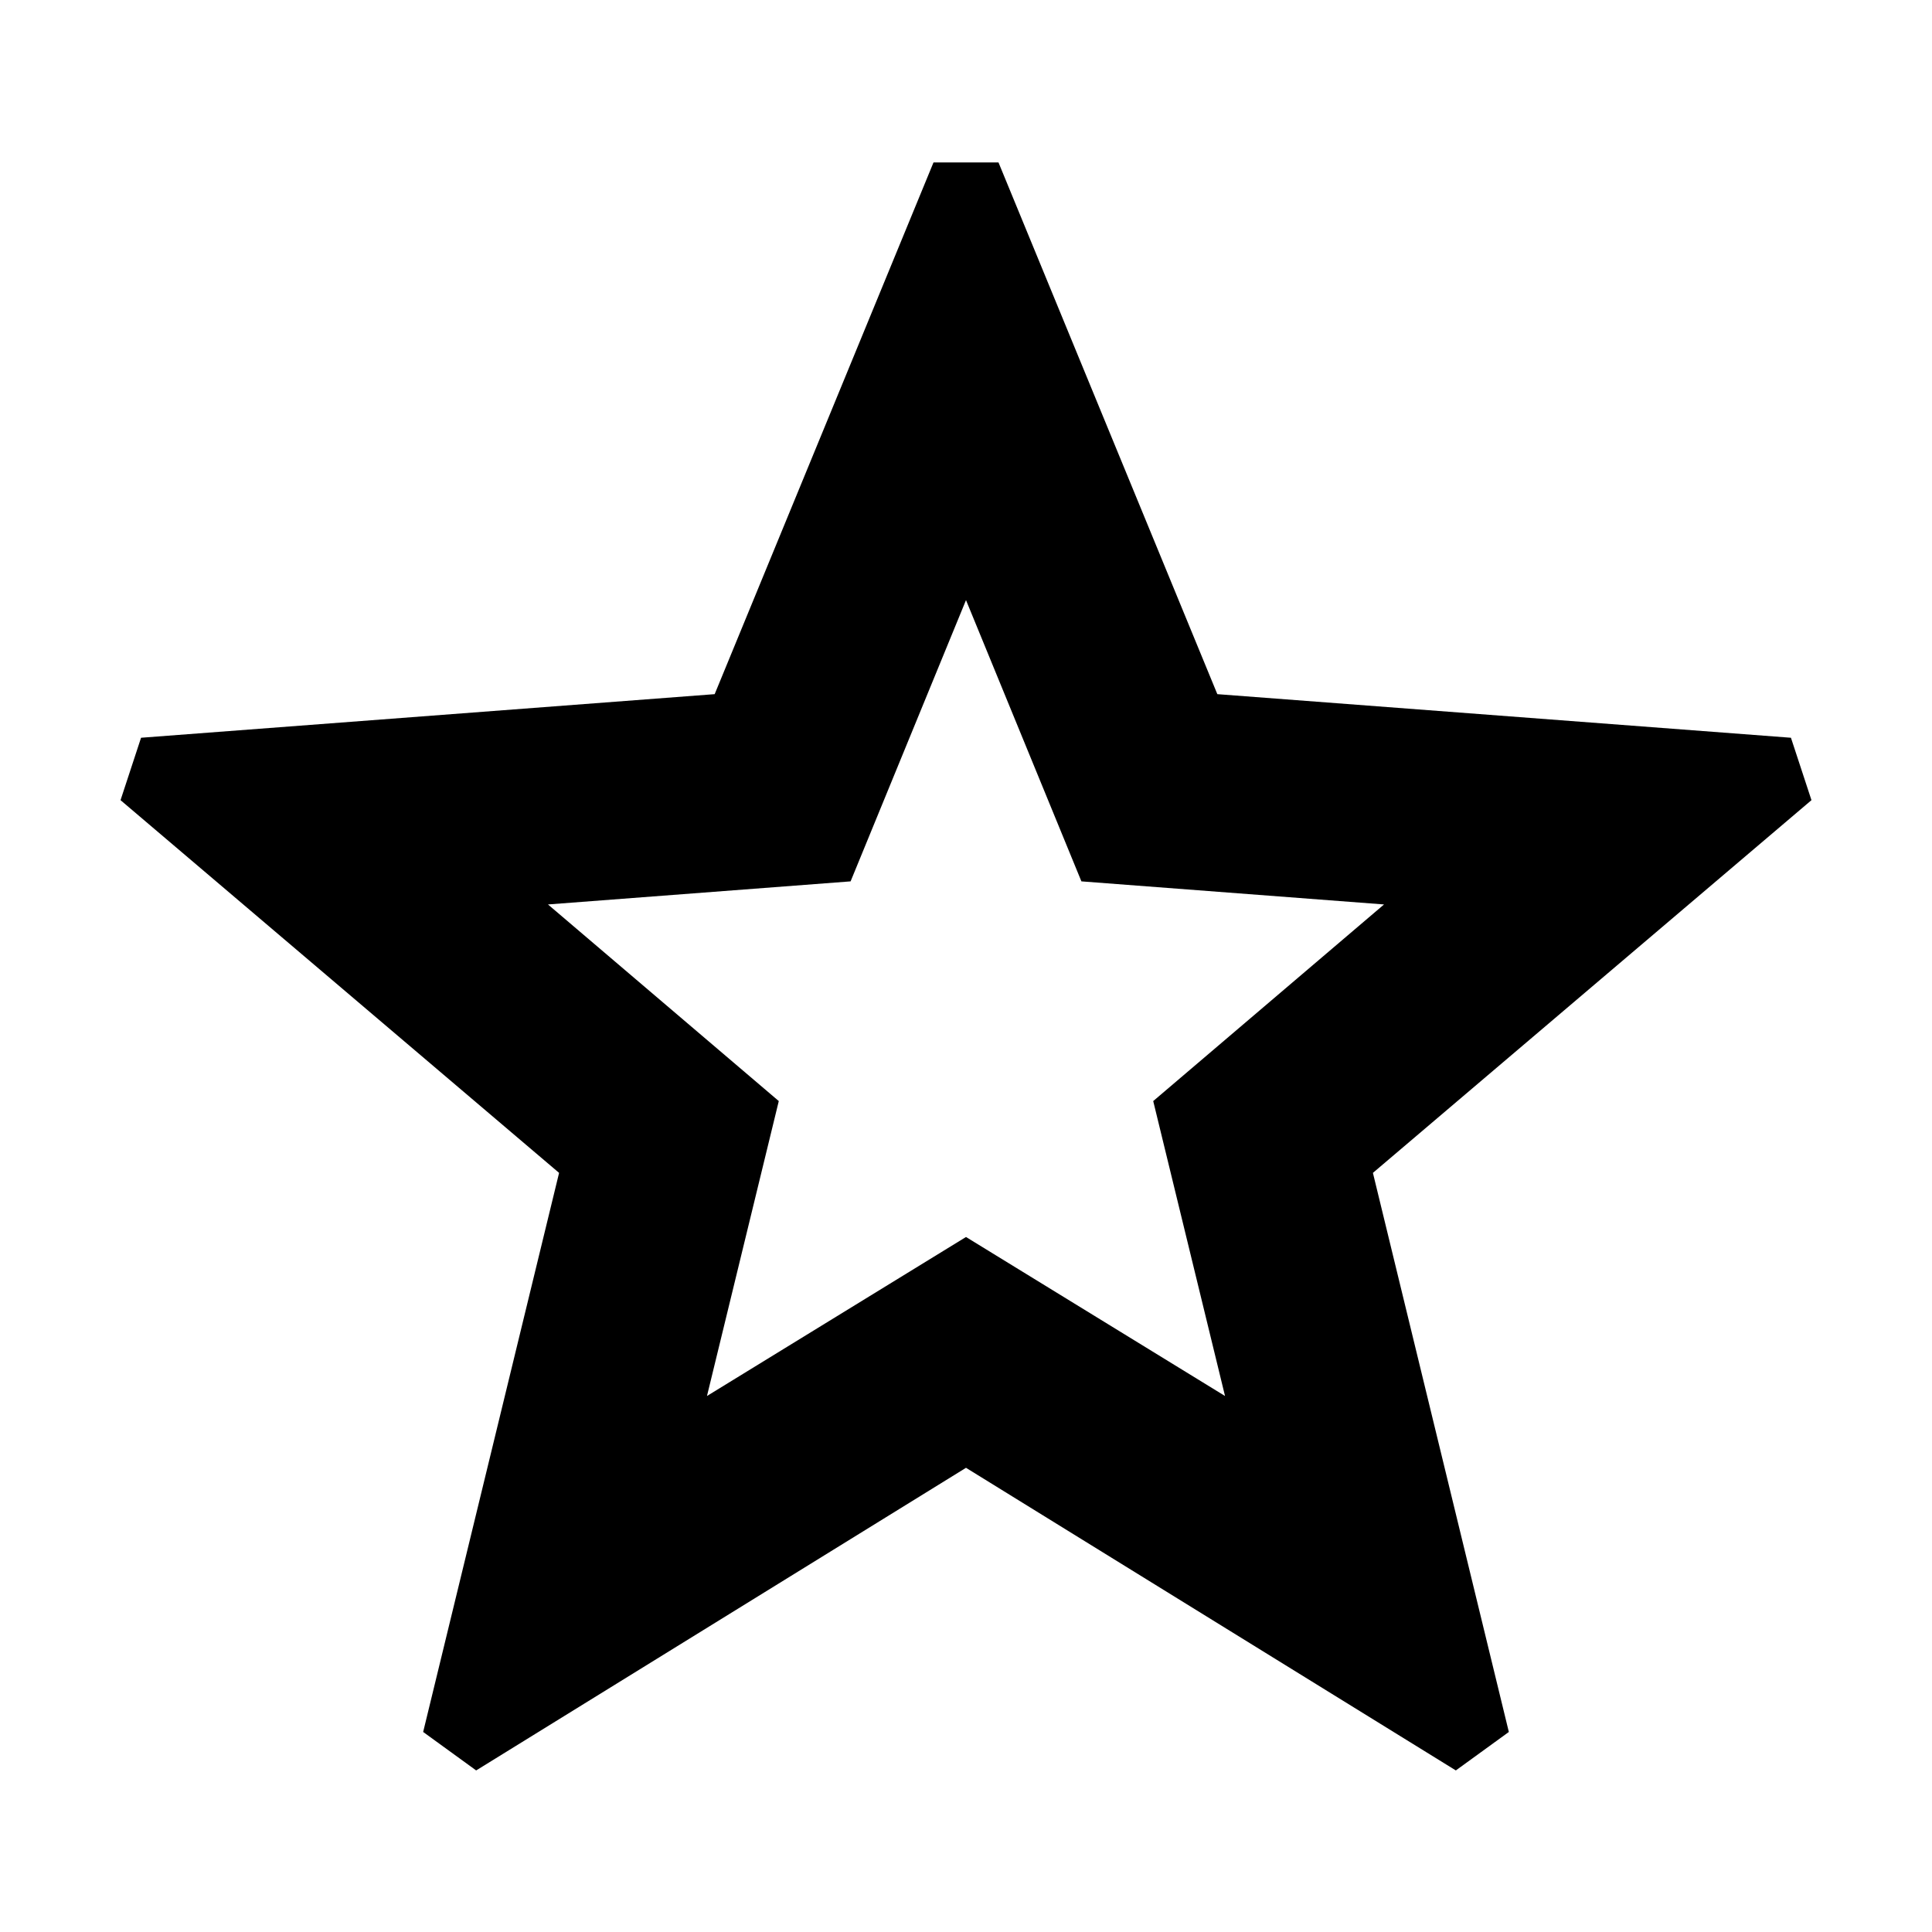
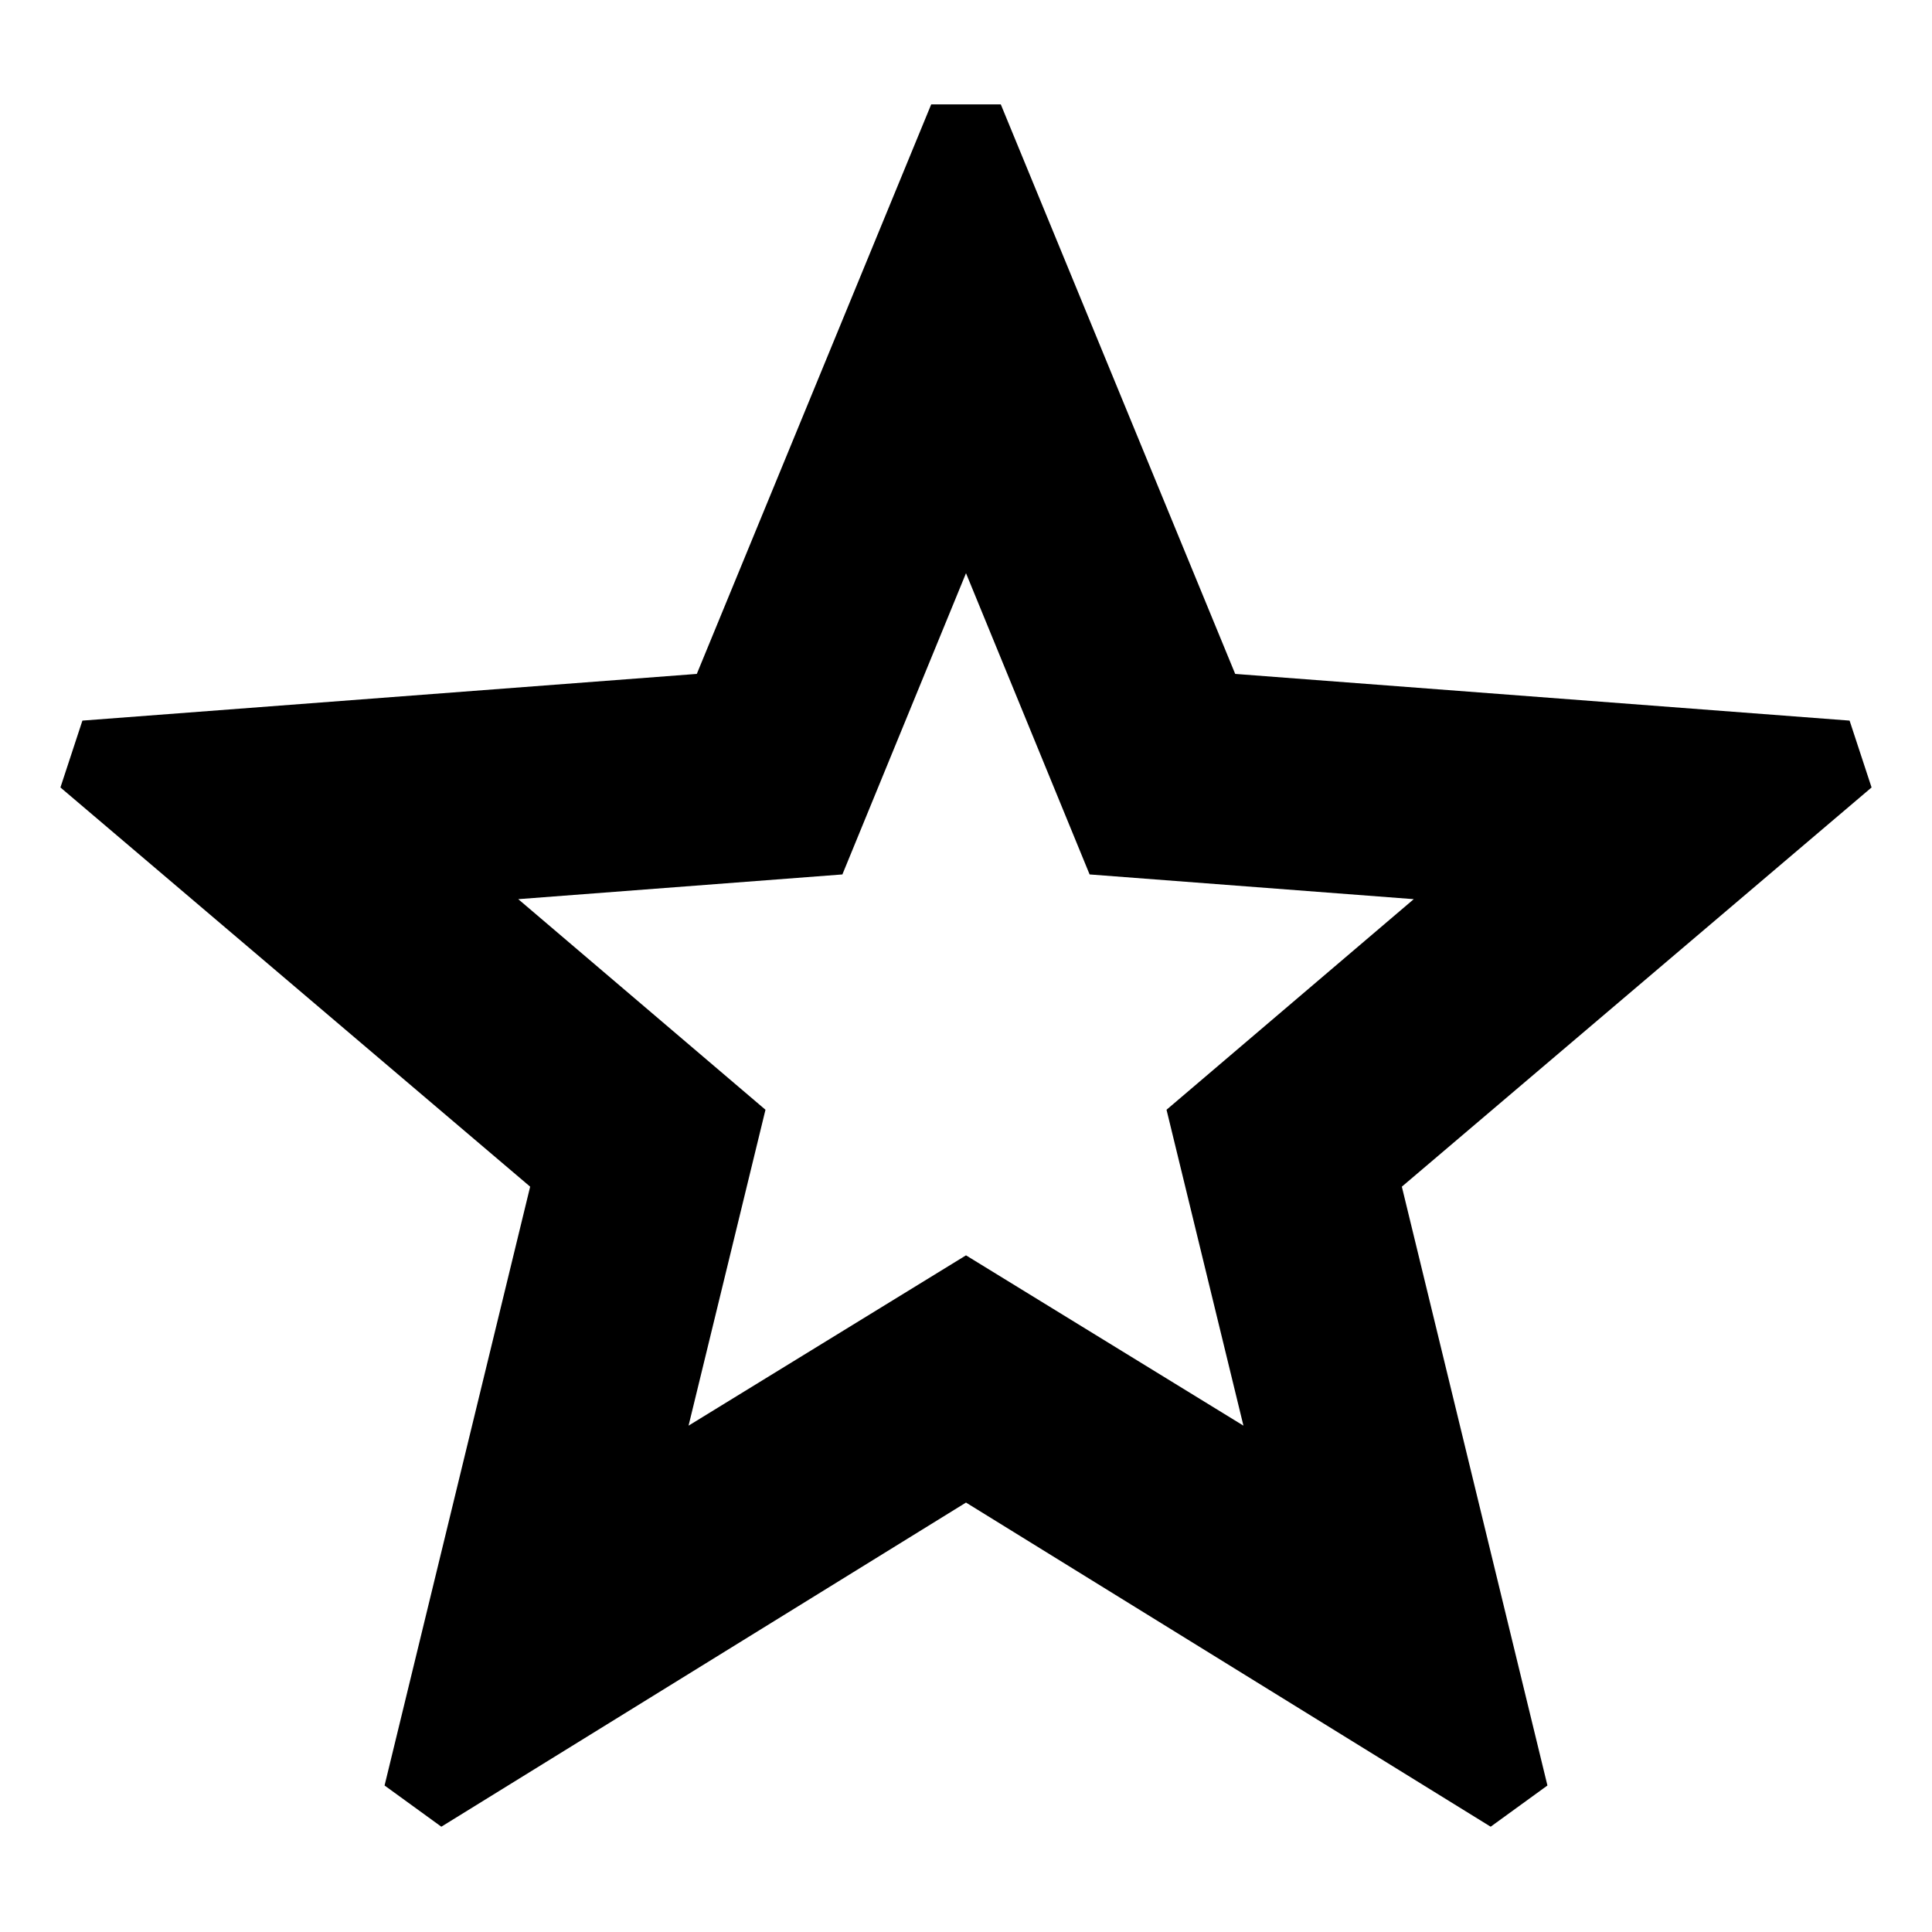
- <svg xmlns="http://www.w3.org/2000/svg" viewBox="0.70 0.63 22.60 22.60" fill="currentColor">
+ <svg xmlns="http://www.w3.org/2000/svg" viewBox="1.45 1.39 21.10 21.10" fill="currentColor">
  <path fill-rule="evenodd" d="M11.62 2.53 L12.38 2.53 L14.94 8.75 L21.65 9.26 L21.89 9.99 L16.76 14.35 L18.35 20.89 L17.73 21.34 L12.00 17.80 L6.27 21.34 L5.65 20.89 L7.24 14.35 L2.11 9.99 L2.35 9.26 L9.06 8.75 Z M10.65 10.94 L7.11 11.21 L9.81 13.51 L8.97 16.96 L12.00 15.10 L15.03 16.96 L14.19 13.51 L16.89 11.21 L13.35 10.94 L12.00 7.65 Z" />
</svg>
